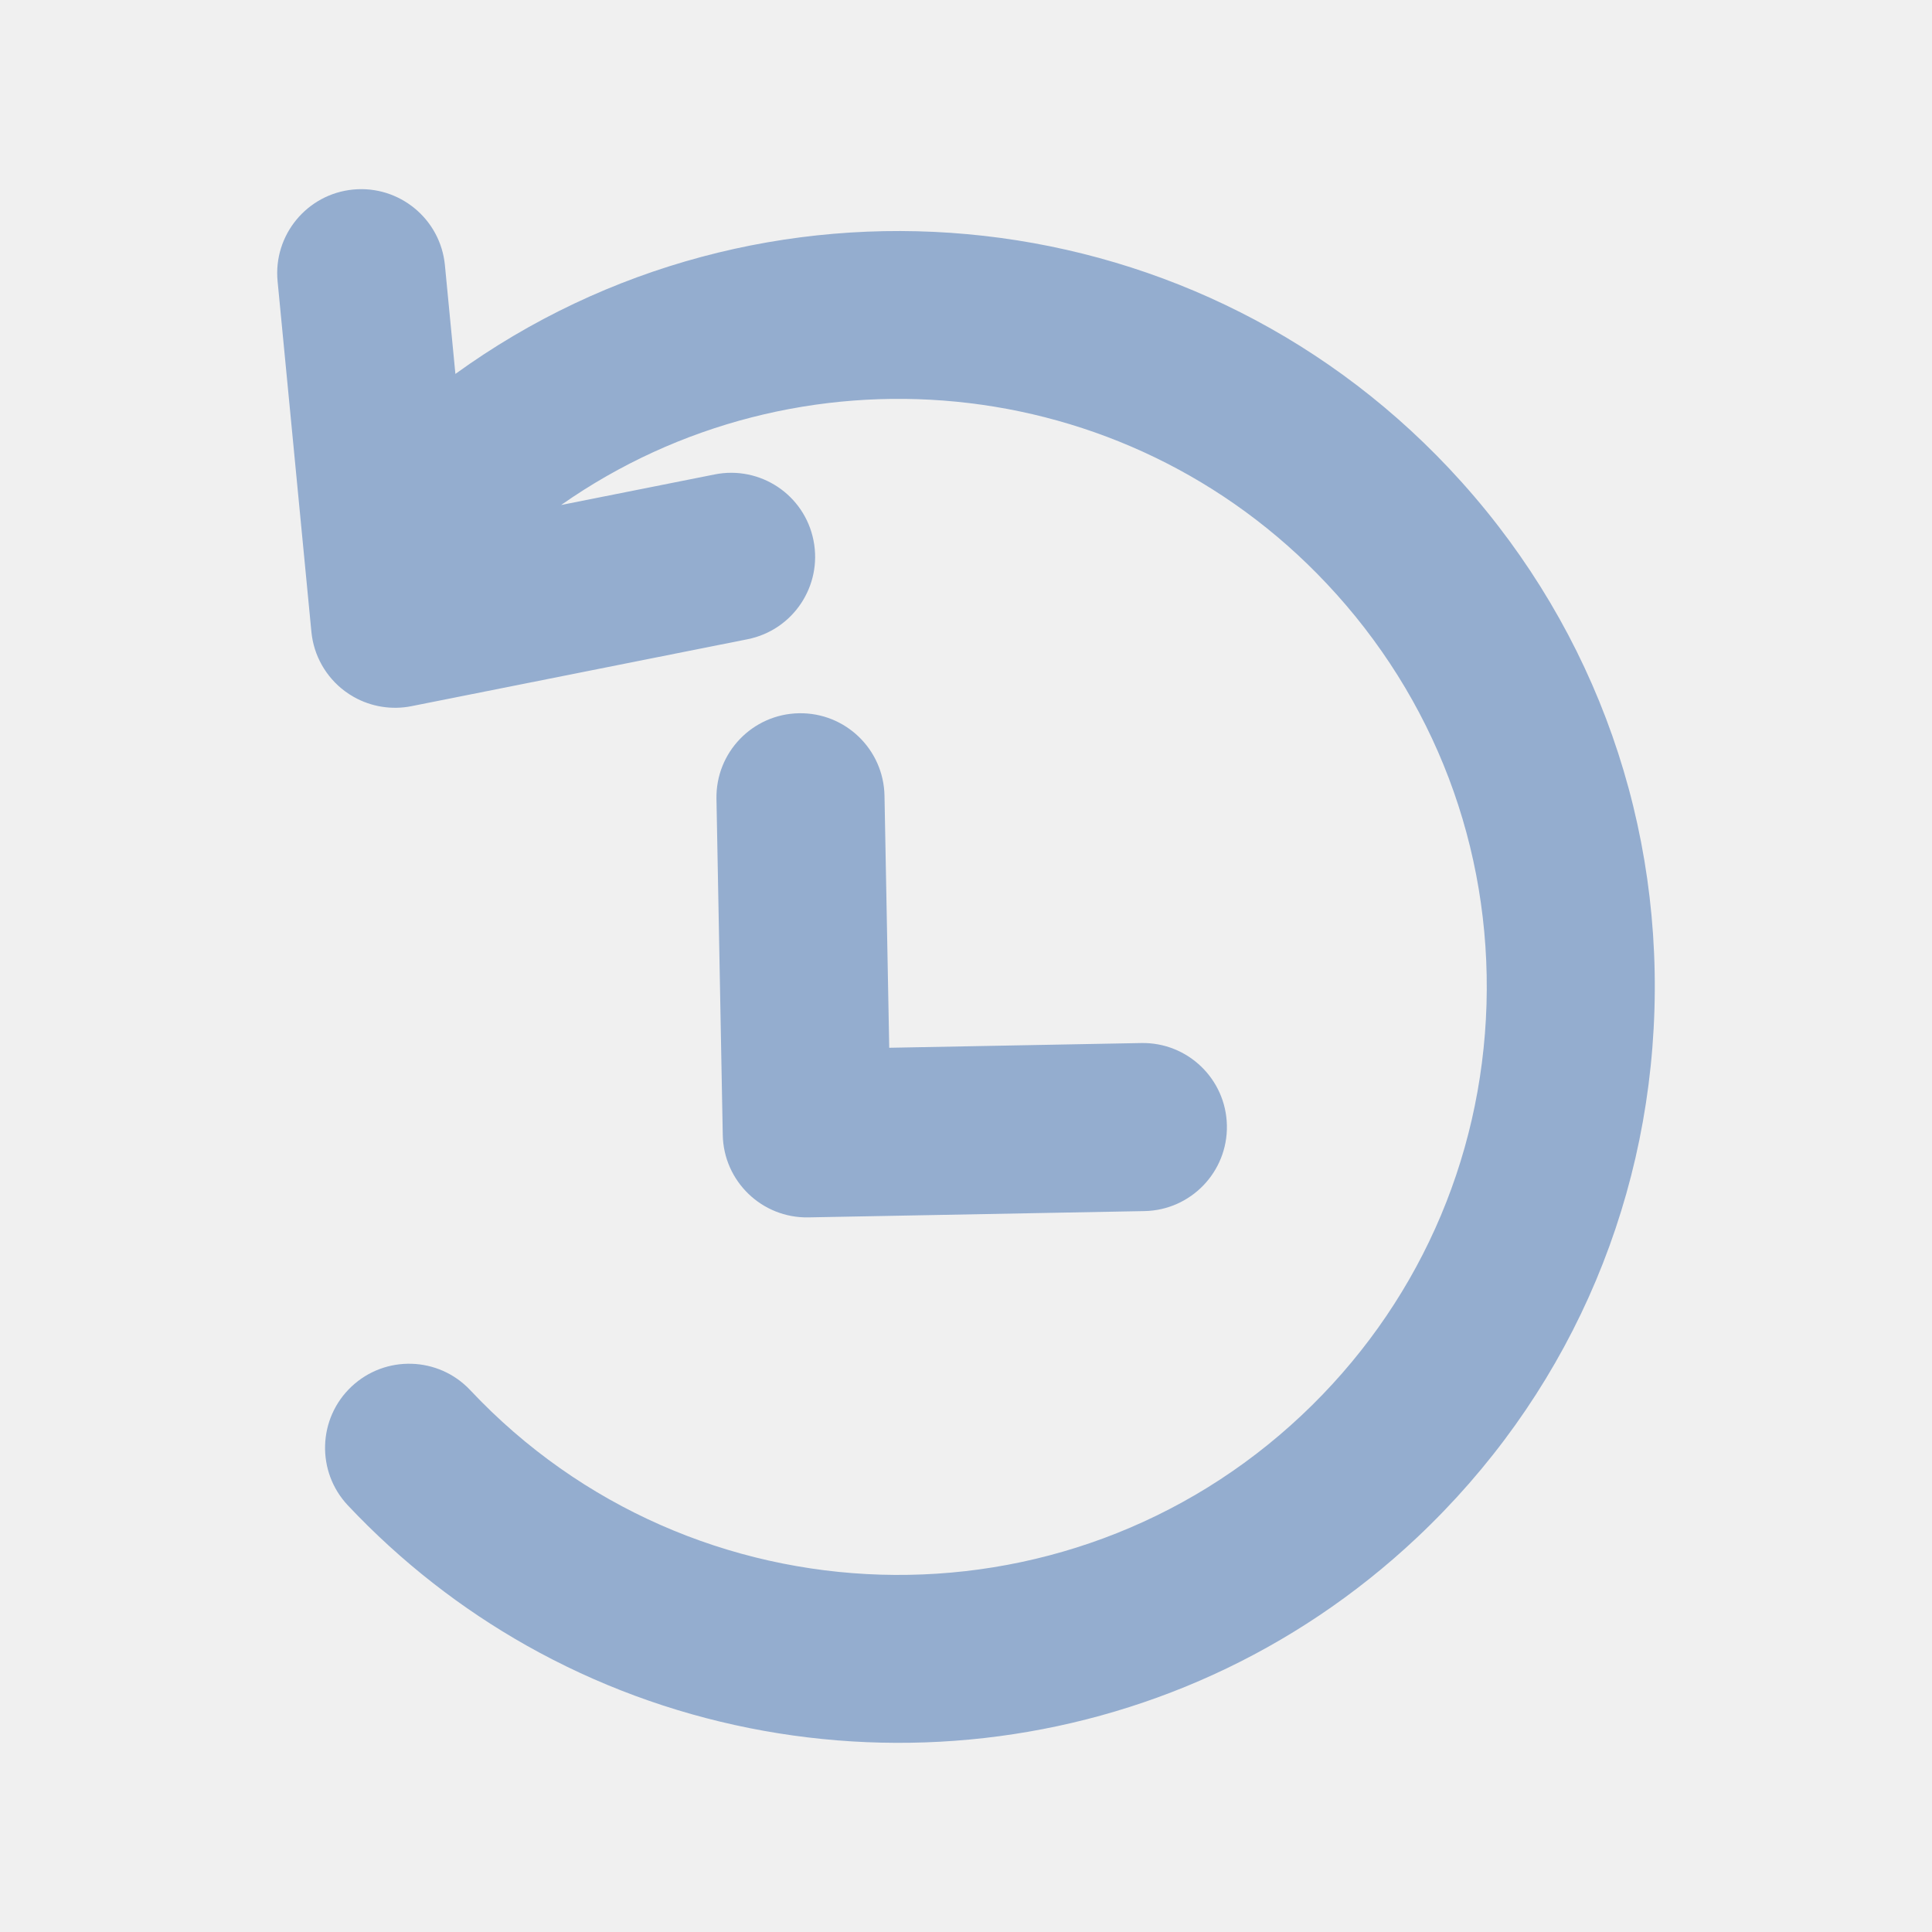
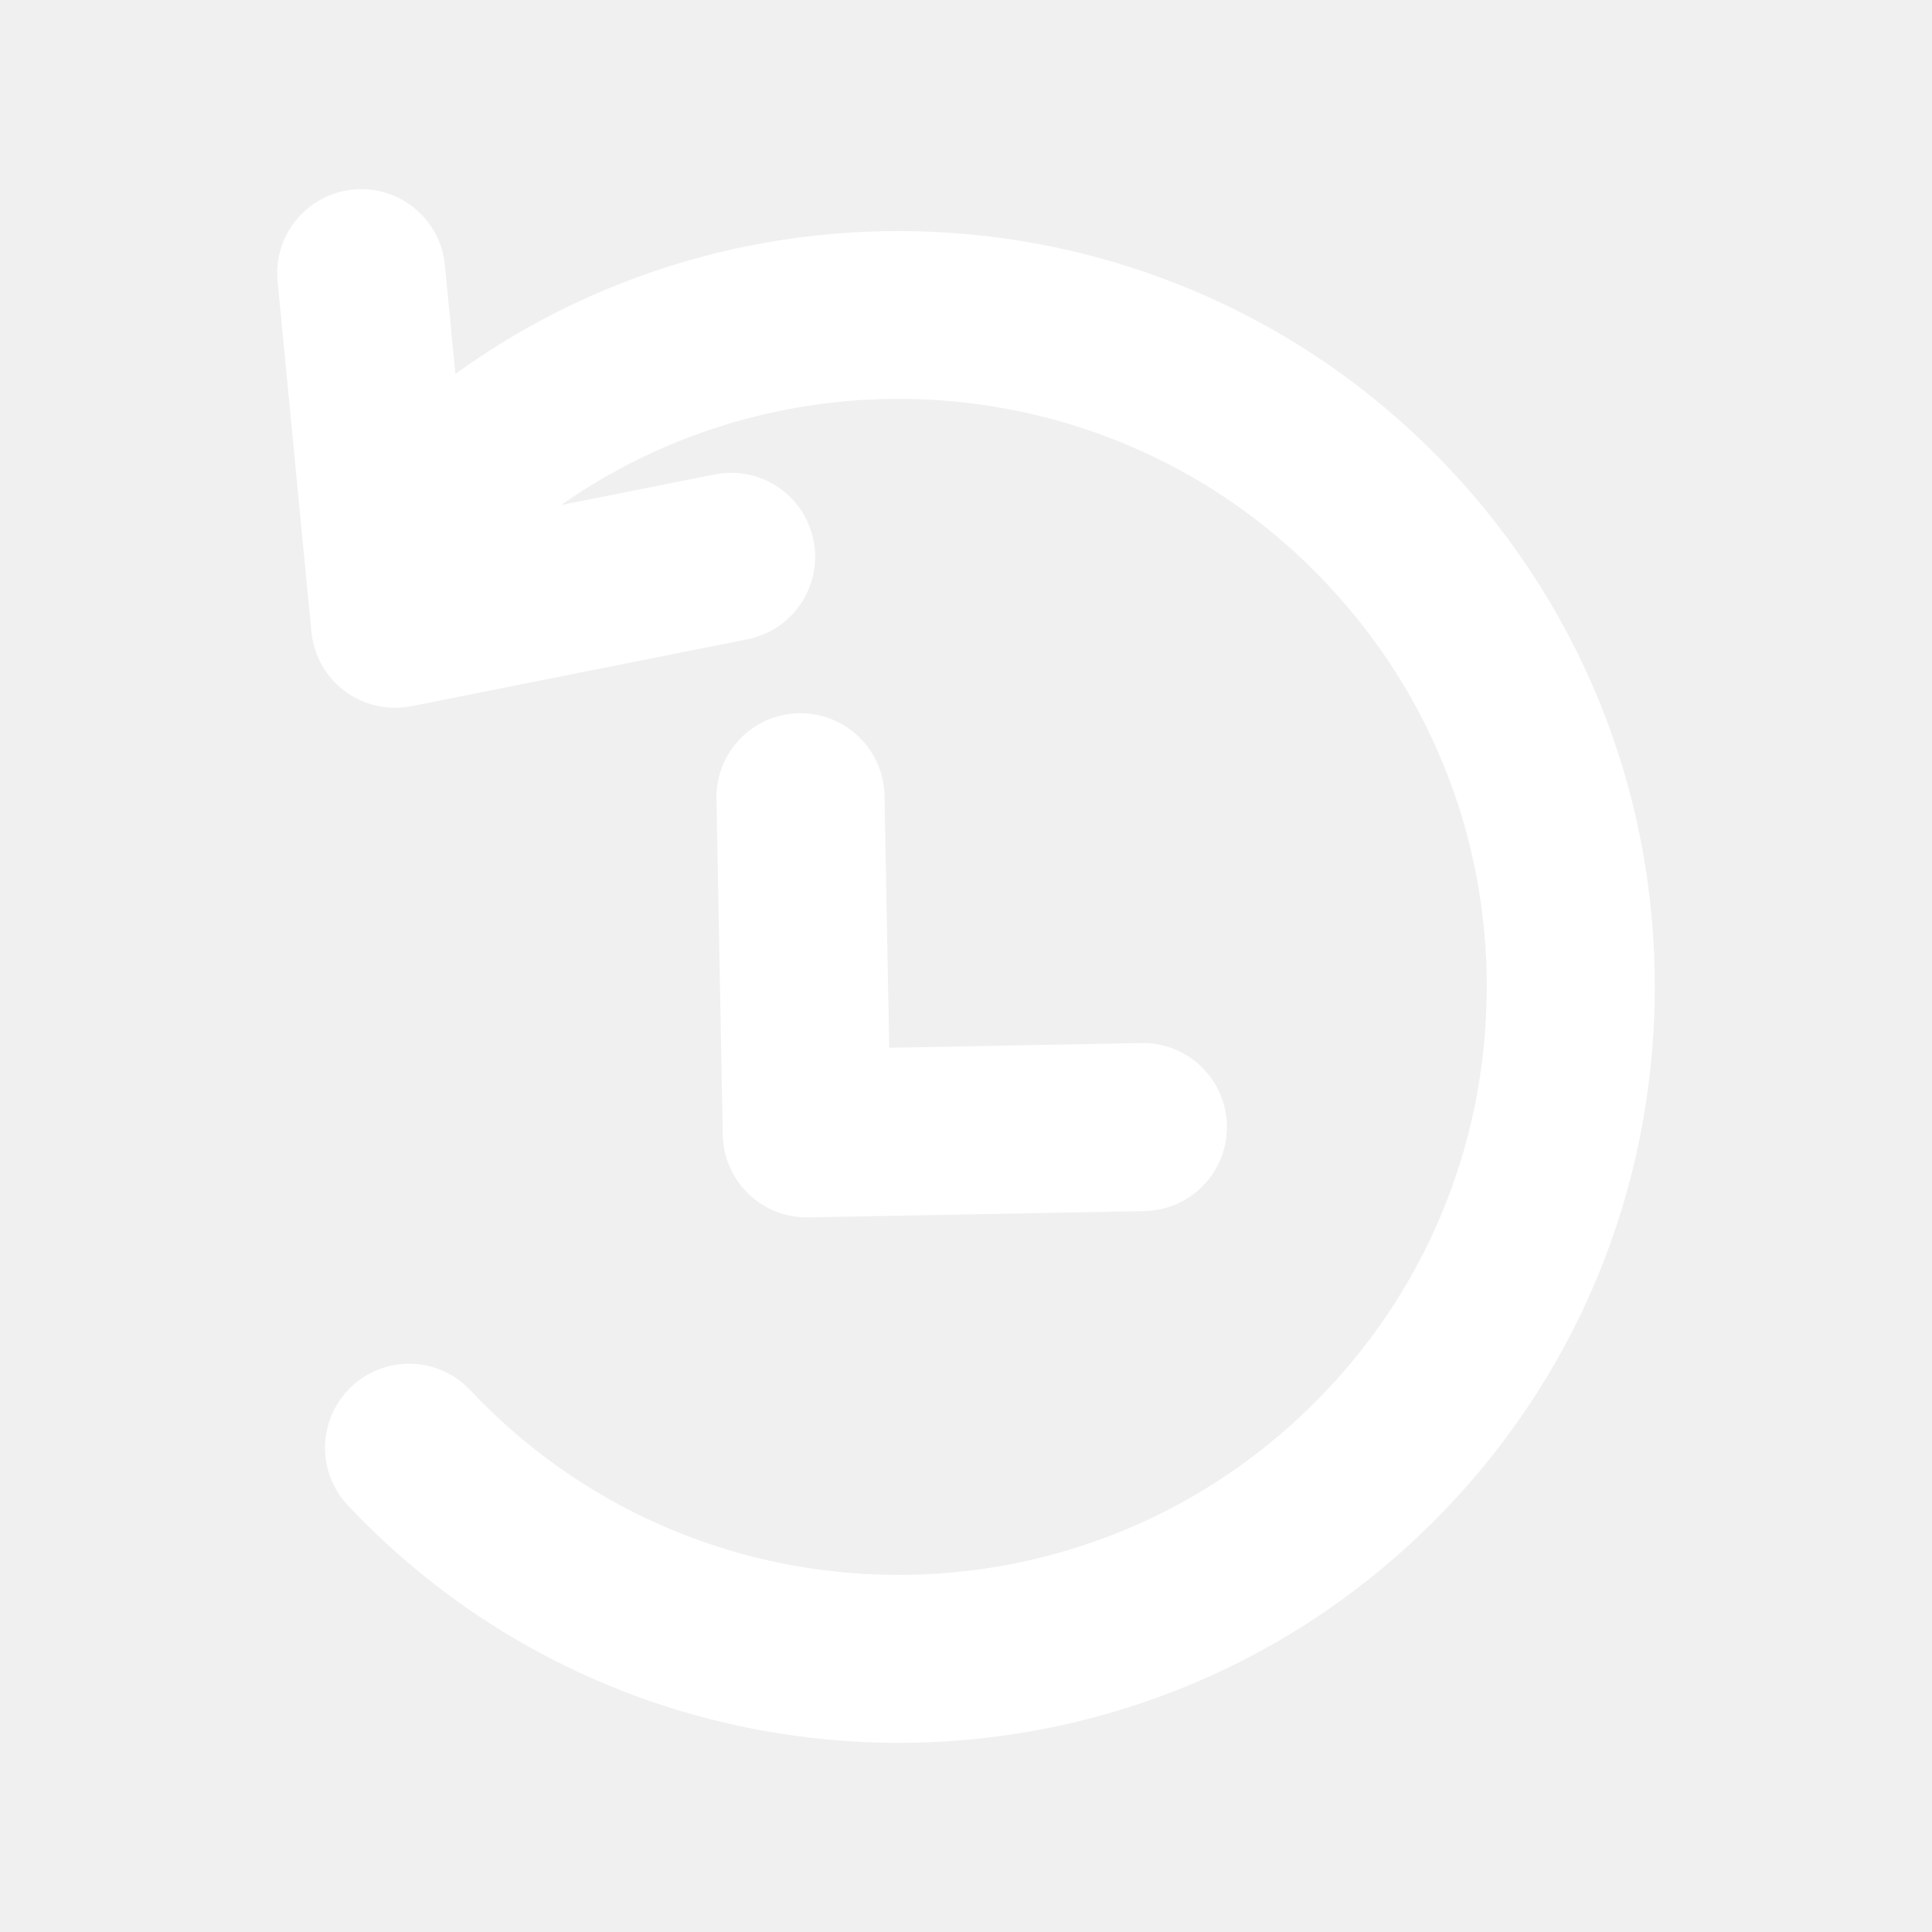
- <svg xmlns="http://www.w3.org/2000/svg" t="1686023079192" class="icon" viewBox="0 0 1024 1024" version="1.1" p-id="11098" width="200" height="200">
-   <path d="M876.89 535.11c3.22-107.02-35.43-208.89-108.85-286.85-139.4-148.03-365.98-166.35-526.67-50.07l-5.56-57.66c-2.36-24.48-24.16-42.41-48.61-40.07-24.48 2.36-42.43 24.12-40.07 48.61l17.92 185.8a44.52 44.52 0 0 0 17.77 31.48c1.51 1.13 3.07 2.13 4.68 3.04a44.528 44.528 0 0 0 30.61 4.89l178.1-35.47c24.11-4.8 39.77-28.25 34.96-52.39-4.78-24.15-28.22-39.78-52.39-34.96l-81.37 16.2c124.67-87.44 298.4-72.49 405.79 41.7 57.09 60.62 87.16 139.85 84.68 223.08-2.51 83.24-37.26 160.52-97.91 217.62C564.83 867.92 367 862.07 249.25 736.82c-16.83-17.92-45.05-18.76-62.97-1.88-17.89 16.87-18.74 45.06-1.88 62.97 28.36 30.1 60.28 54.83 94.56 74.18 148.83 83.98 341.29 66 472.1-57.18C829 741.5 873.69 642.14 876.89 535.11z" fill="#94adcf" p-id="11099" />
-   <path d="M423.44 378.04c-24.59 0.46-44.16 20.78-43.7 45.37l3.34 178.13c0.46 24.59 20.78 44.16 45.37 43.7l178.13-3.34c24.59-0.46 44.16-20.78 43.7-45.37s-20.78-44.16-45.37-43.7l-133.6 2.51-2.51-133.6c-0.46-24.59-20.77-44.16-45.36-43.7z" fill="#94adcf" p-id="11100" />
+ <svg xmlns="http://www.w3.org/2000/svg" t="1693029998296" class="icon" viewBox="0 0 1024 1024" version="1.1" p-id="13161" width="128" height="128">
+   <path d="M876.89 535.11c3.22-107.02-35.43-208.89-108.85-286.85-139.4-148.03-365.98-166.35-526.67-50.07l-5.56-57.66c-2.36-24.48-24.16-42.41-48.61-40.07-24.48 2.36-42.43 24.12-40.07 48.61l17.92 185.8a44.52 44.52 0 0 0 17.77 31.48c1.51 1.13 3.07 2.13 4.68 3.04a44.528 44.528 0 0 0 30.61 4.89l178.1-35.47c24.11-4.8 39.77-28.25 34.96-52.39-4.78-24.15-28.22-39.78-52.39-34.96l-81.37 16.2c124.67-87.44 298.4-72.49 405.79 41.7 57.09 60.62 87.16 139.85 84.68 223.08-2.51 83.24-37.26 160.52-97.91 217.62C564.83 867.92 367 862.07 249.25 736.82c-16.83-17.92-45.05-18.76-62.97-1.88-17.89 16.87-18.74 45.06-1.88 62.97 28.36 30.1 60.28 54.83 94.56 74.18 148.83 83.98 341.29 66 472.1-57.18C829 741.5 873.69 642.14 876.89 535.11z" fill="#ffffff" p-id="13162" />
+   <path d="M423.44 378.04c-24.59 0.46-44.16 20.78-43.7 45.37l3.34 178.13c0.46 24.59 20.78 44.16 45.37 43.7l178.13-3.34c24.59-0.46 44.16-20.78 43.7-45.37s-20.78-44.16-45.37-43.7l-133.6 2.51-2.51-133.6c-0.46-24.59-20.77-44.16-45.36-43.7z" fill="#ffffff" p-id="13163" />
</svg>
